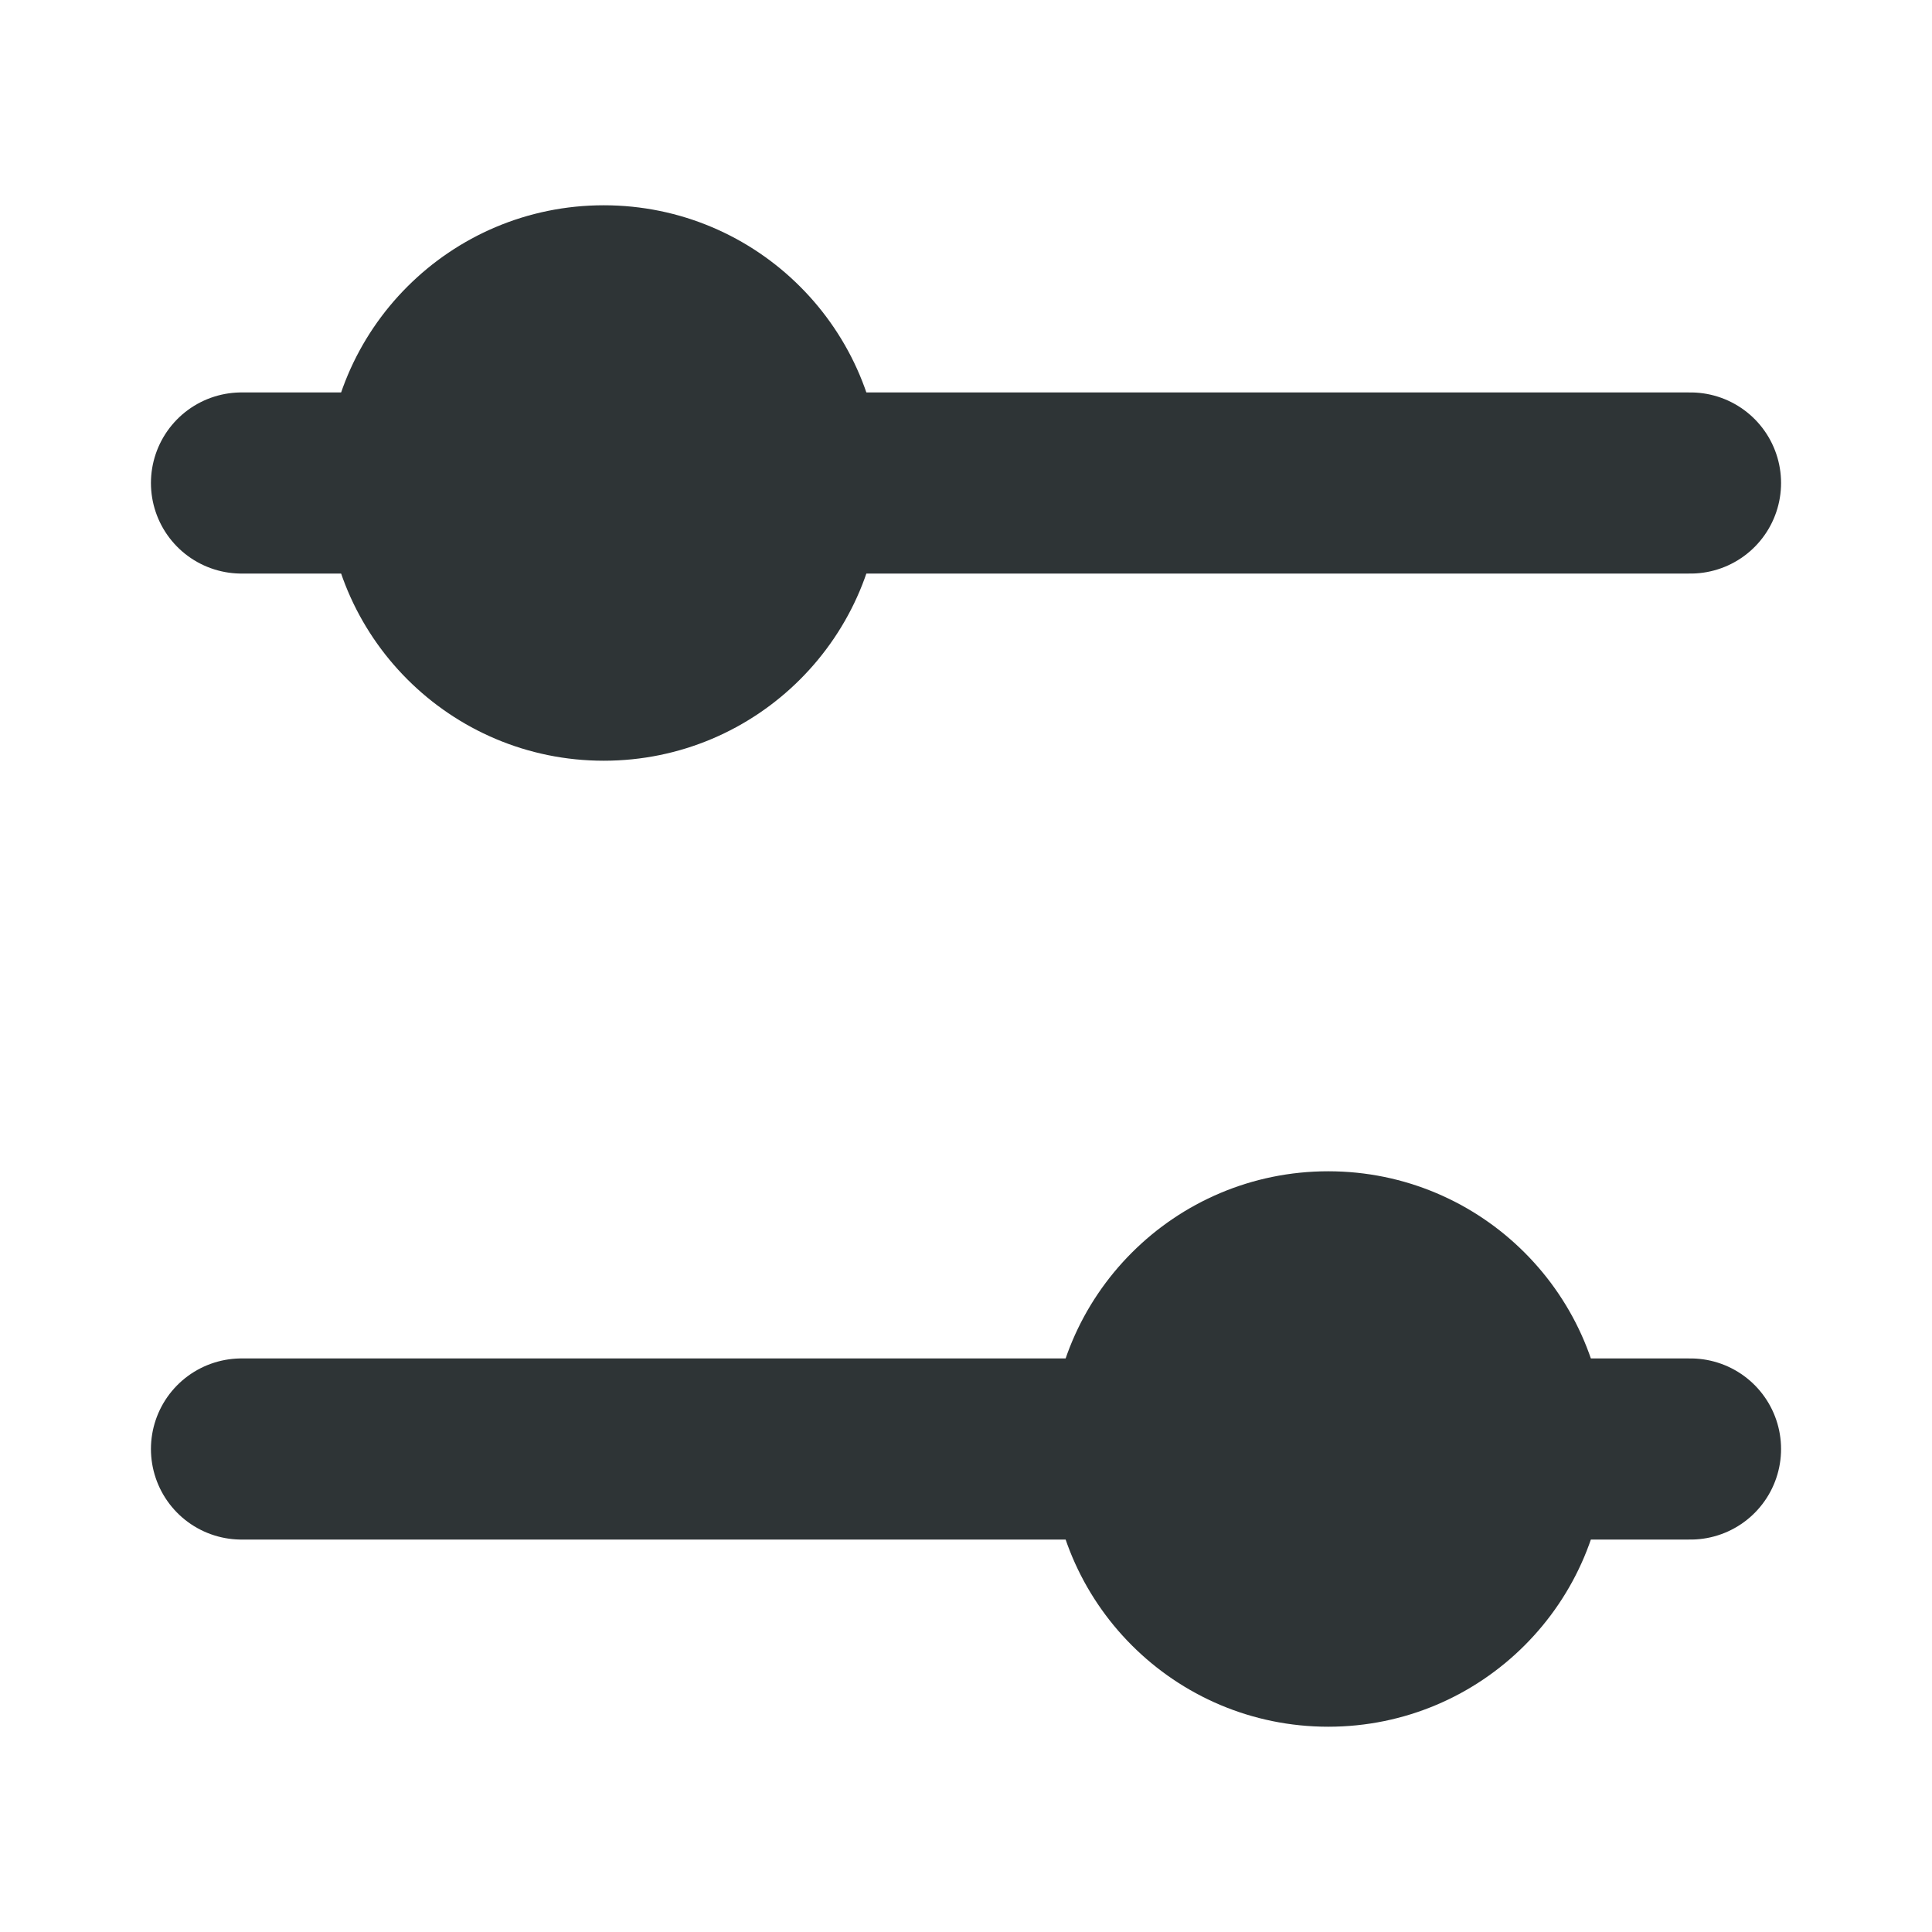
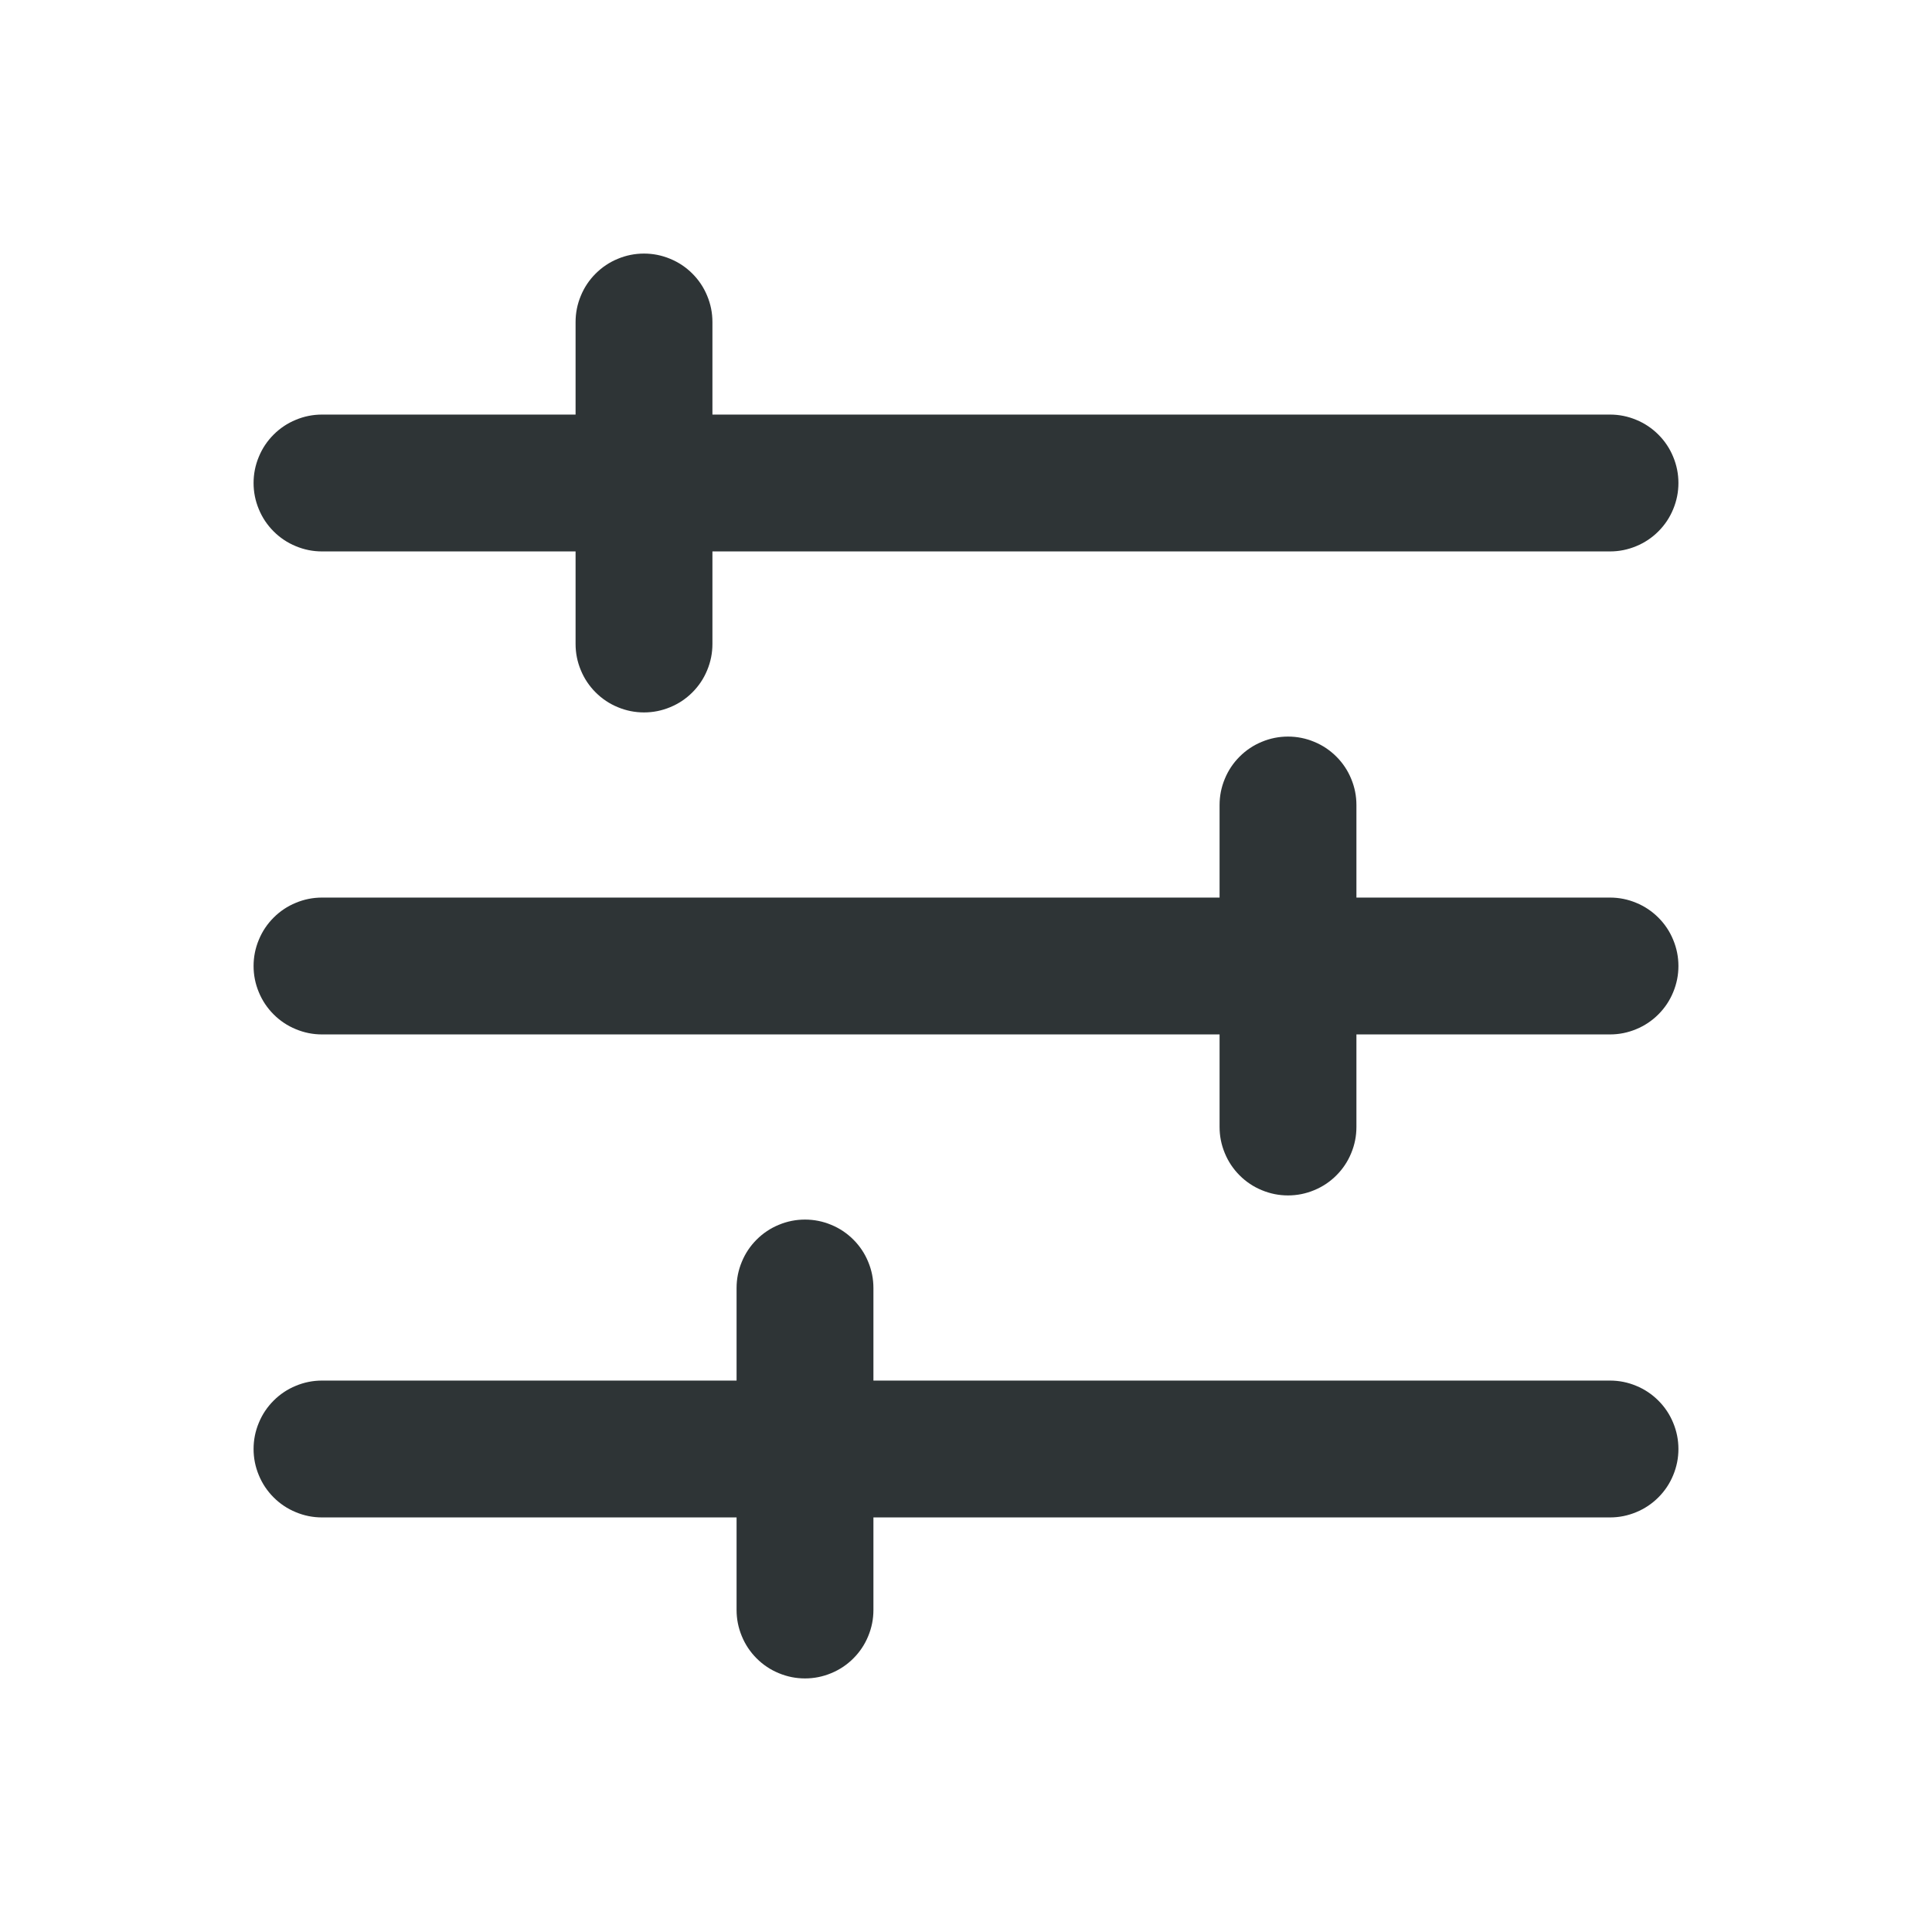
- <svg xmlns="http://www.w3.org/2000/svg" width="16" height="16" viewBox="0 0 16 16">
-   <g fill="none" stroke="#2e3436" stroke-width="1.5" stroke-linecap="round">
-     <path d="M2 4h12M2 12h12" />
-     <circle fill="#2e3436" stroke="none" cx="5" cy="4" r="2.3" />
-     <circle fill="#2e3436" stroke="none" cx="11" cy="12" r="2.3" />
-   </g>
+ <svg xmlns="http://www.w3.org/2000/svg" width="24" height="24" viewBox="0 0 24 24">
+   <path fill="#2e3436" d="M4.0 11.15H15.15V10.0Q15.15 9.831 15.215 9.675Q15.279 9.519 15.399 9.399Q15.519 9.279 15.675 9.215Q15.831 9.15 16.0 9.15Q16.169 9.15 16.325 9.215Q16.481 9.279 16.601 9.399Q16.721 9.519 16.785 9.675Q16.85 9.831 16.85 10.0V11.15H20.0Q20.169 11.15 20.325 11.215Q20.481 11.279 20.601 11.399Q20.721 11.519 20.785 11.675Q20.85 11.831 20.85 12.0Q20.85 12.169 20.785 12.325Q20.721 12.481 20.601 12.601Q20.481 12.721 20.325 12.785Q20.169 12.85 20.0 12.85H16.85V14.0Q16.85 14.169 16.785 14.325Q16.721 14.481 16.601 14.601Q16.481 14.721 16.325 14.785Q16.169 14.85 16.0 14.85Q15.831 14.85 15.675 14.785Q15.519 14.721 15.399 14.601Q15.279 14.481 15.215 14.325Q15.15 14.169 15.15 14.0V12.85H4.0Q3.831 12.85 3.675 12.785Q3.519 12.721 3.399 12.601Q3.279 12.481 3.215 12.325Q3.15 12.169 3.15 12.0Q3.15 11.831 3.215 11.675Q3.279 11.519 3.399 11.399Q3.519 11.279 3.675 11.215Q3.831 11.15 4.0 11.15ZM4.0 17.15H9.15V16.0Q9.15 15.831 9.215 15.675Q9.279 15.519 9.399 15.399Q9.519 15.279 9.675 15.215Q9.831 15.15 10.0 15.15Q10.169 15.15 10.325 15.215Q10.481 15.279 10.601 15.399Q10.721 15.519 10.785 15.675Q10.85 15.831 10.85 16.0V17.15H20.0Q20.169 17.15 20.325 17.215Q20.481 17.279 20.601 17.399Q20.721 17.519 20.785 17.675Q20.85 17.831 20.85 18.0Q20.85 18.169 20.785 18.325Q20.721 18.481 20.601 18.601Q20.481 18.721 20.325 18.785Q20.169 18.85 20.0 18.85H10.85V20.0Q10.85 20.169 10.785 20.325Q10.721 20.481 10.601 20.601Q10.481 20.721 10.325 20.785Q10.169 20.85 10.0 20.85Q9.831 20.85 9.675 20.785Q9.519 20.721 9.399 20.601Q9.279 20.481 9.215 20.325Q9.15 20.169 9.15 20.0V18.85H4.0Q3.831 18.85 3.675 18.785Q3.519 18.721 3.399 18.601Q3.279 18.481 3.215 18.325Q3.15 18.169 3.15 18.0Q3.15 17.831 3.215 17.675Q3.279 17.519 3.399 17.399Q3.519 17.279 3.675 17.215Q3.831 17.15 4.0 17.15ZM4.0 5.15H7.15V4.0Q7.15 3.831 7.215 3.675Q7.279 3.519 7.399 3.399Q7.519 3.279 7.675 3.215Q7.831 3.15 8.0 3.15Q8.169 3.15 8.325 3.215Q8.481 3.279 8.601 3.399Q8.721 3.519 8.785 3.675Q8.85 3.831 8.85 4.0V5.15H20.0Q20.169 5.15 20.325 5.215Q20.481 5.279 20.601 5.399Q20.721 5.519 20.785 5.675Q20.85 5.831 20.85 6.0Q20.85 6.169 20.785 6.325Q20.721 6.481 20.601 6.601Q20.481 6.721 20.325 6.785Q20.169 6.85 20.0 6.85H8.85V8.0Q8.85 8.169 8.785 8.325Q8.721 8.481 8.601 8.601Q8.481 8.721 8.325 8.785Q8.169 8.85 8.0 8.85Q7.831 8.85 7.675 8.785Q7.519 8.721 7.399 8.601Q7.279 8.481 7.215 8.325Q7.15 8.169 7.15 8.0V6.85H4.0Q3.831 6.85 3.675 6.785Q3.519 6.721 3.399 6.601Q3.279 6.481 3.215 6.325Q3.15 6.169 3.15 6.0Q3.15 5.831 3.215 5.675Q3.279 5.519 3.399 5.399Q3.519 5.279 3.675 5.215Q3.831 5.15 4.0 5.15Z" />
</svg>
